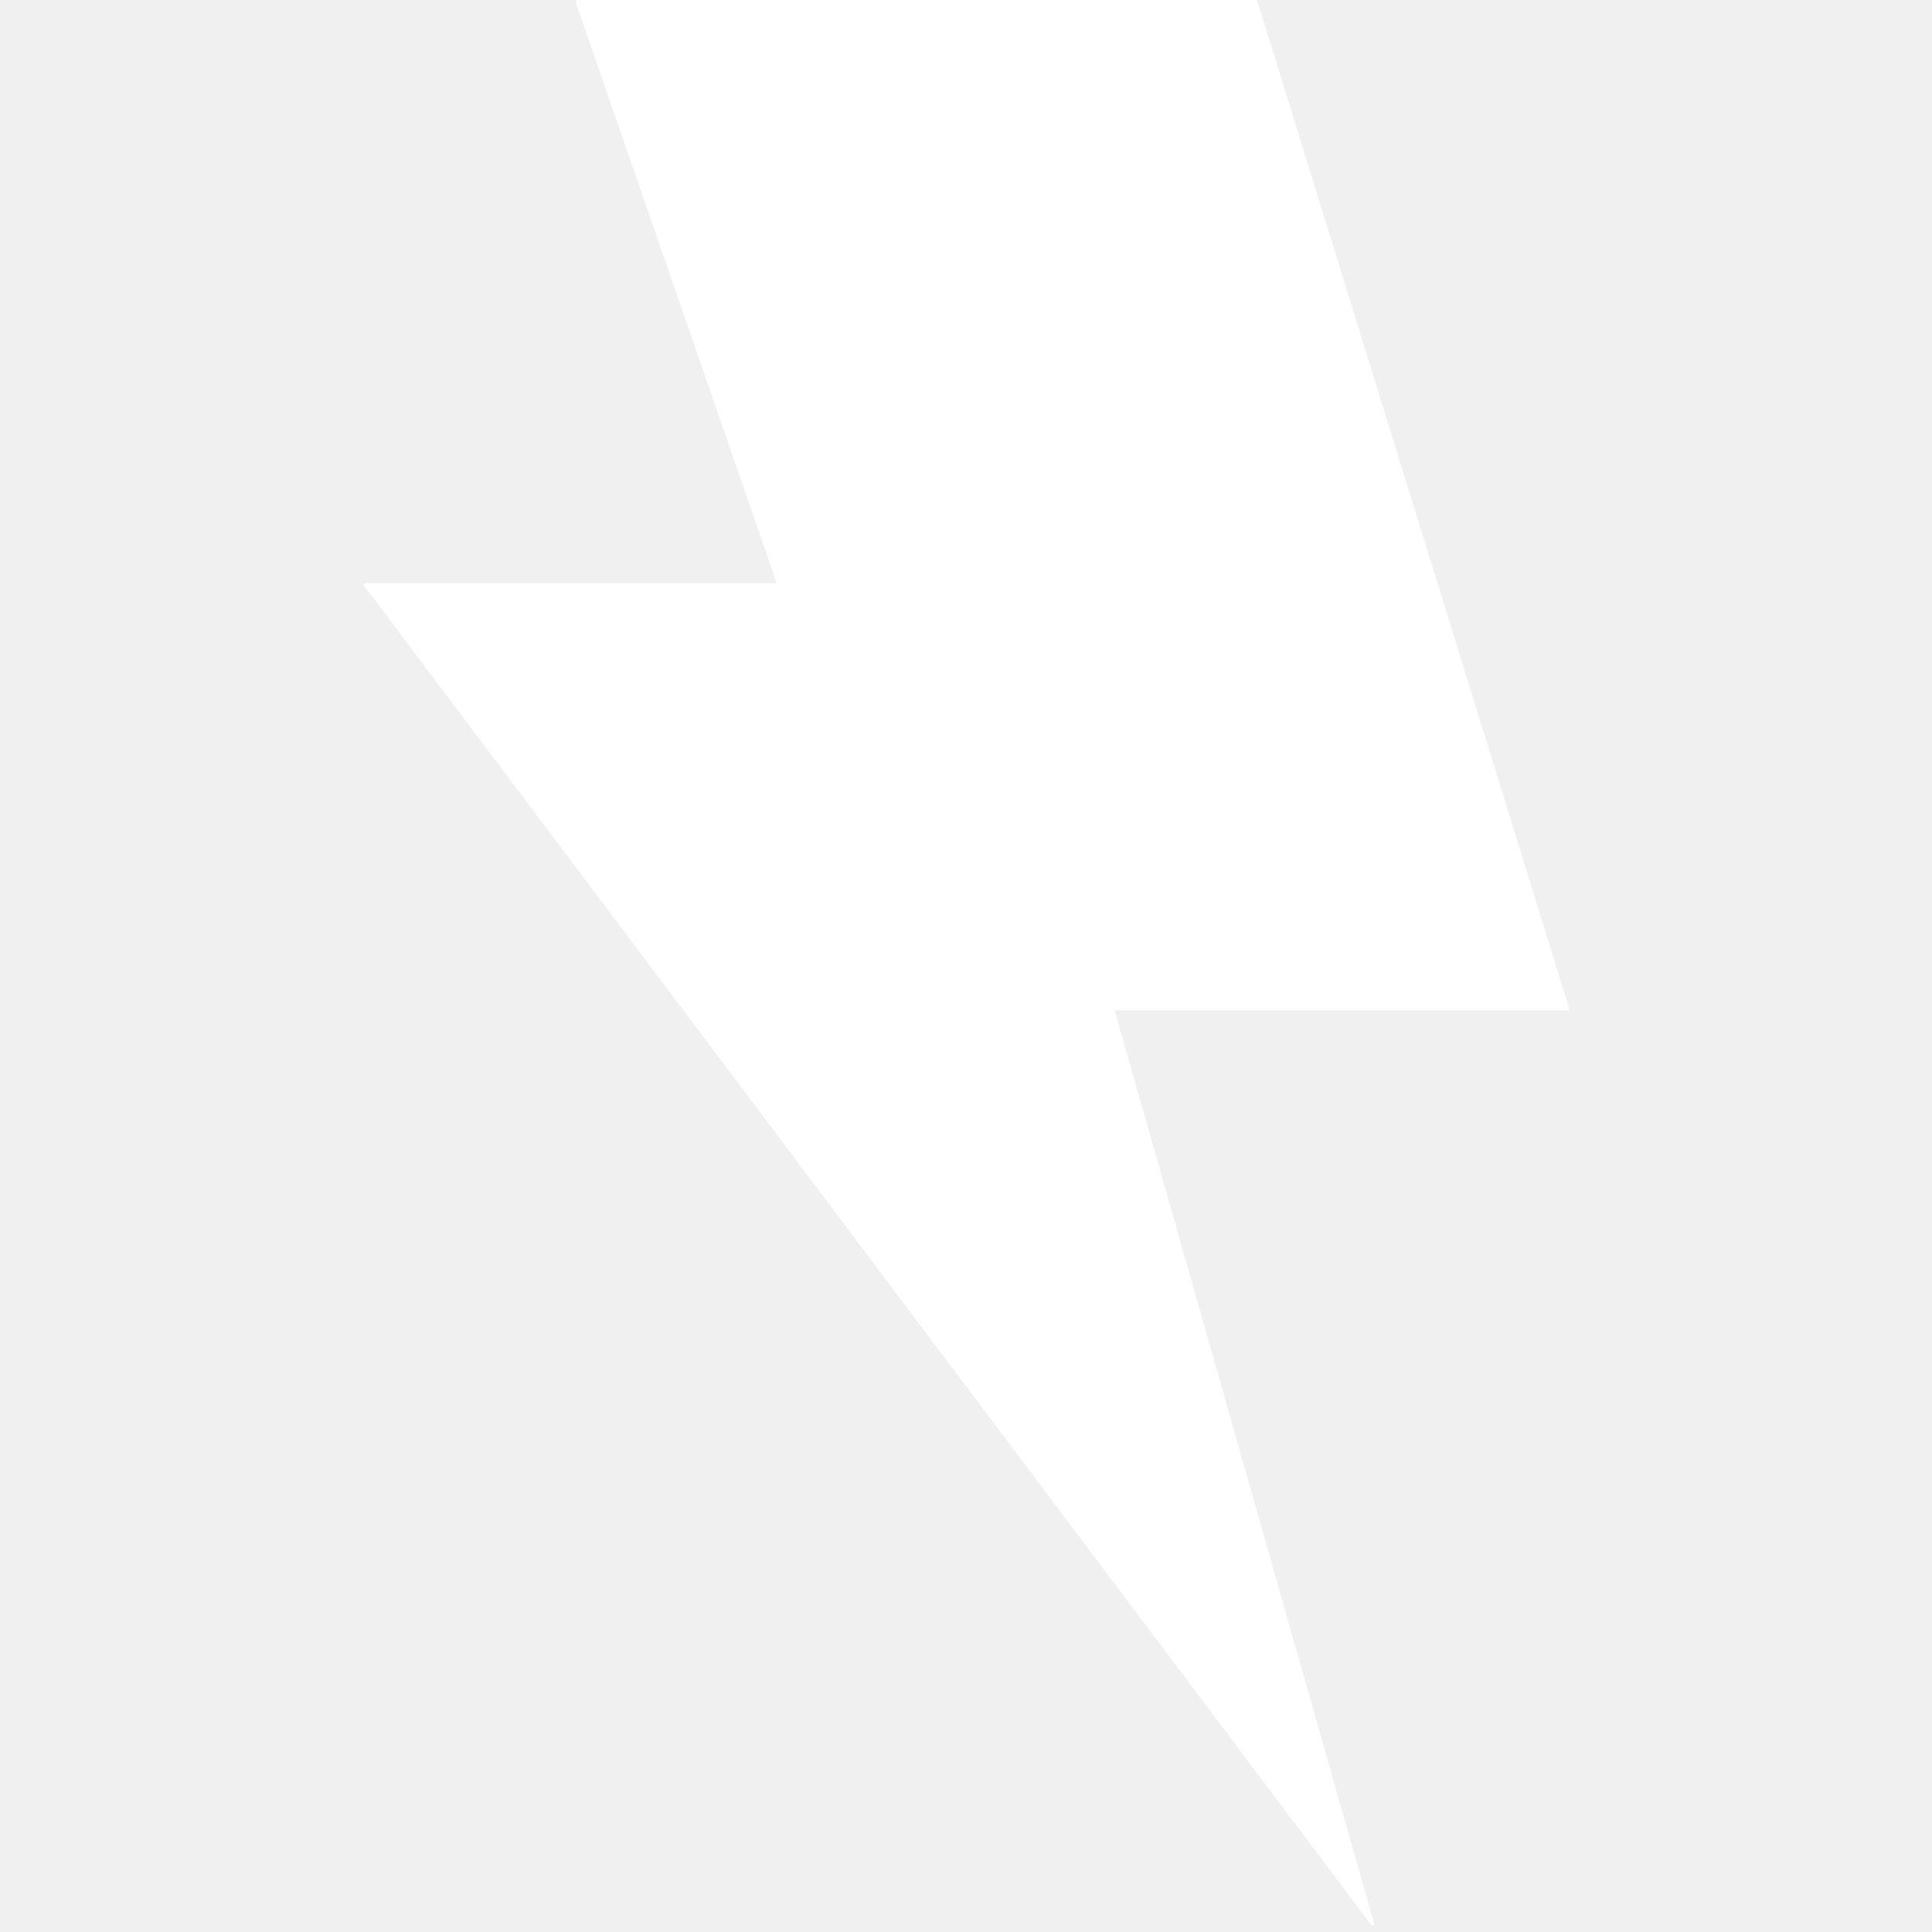
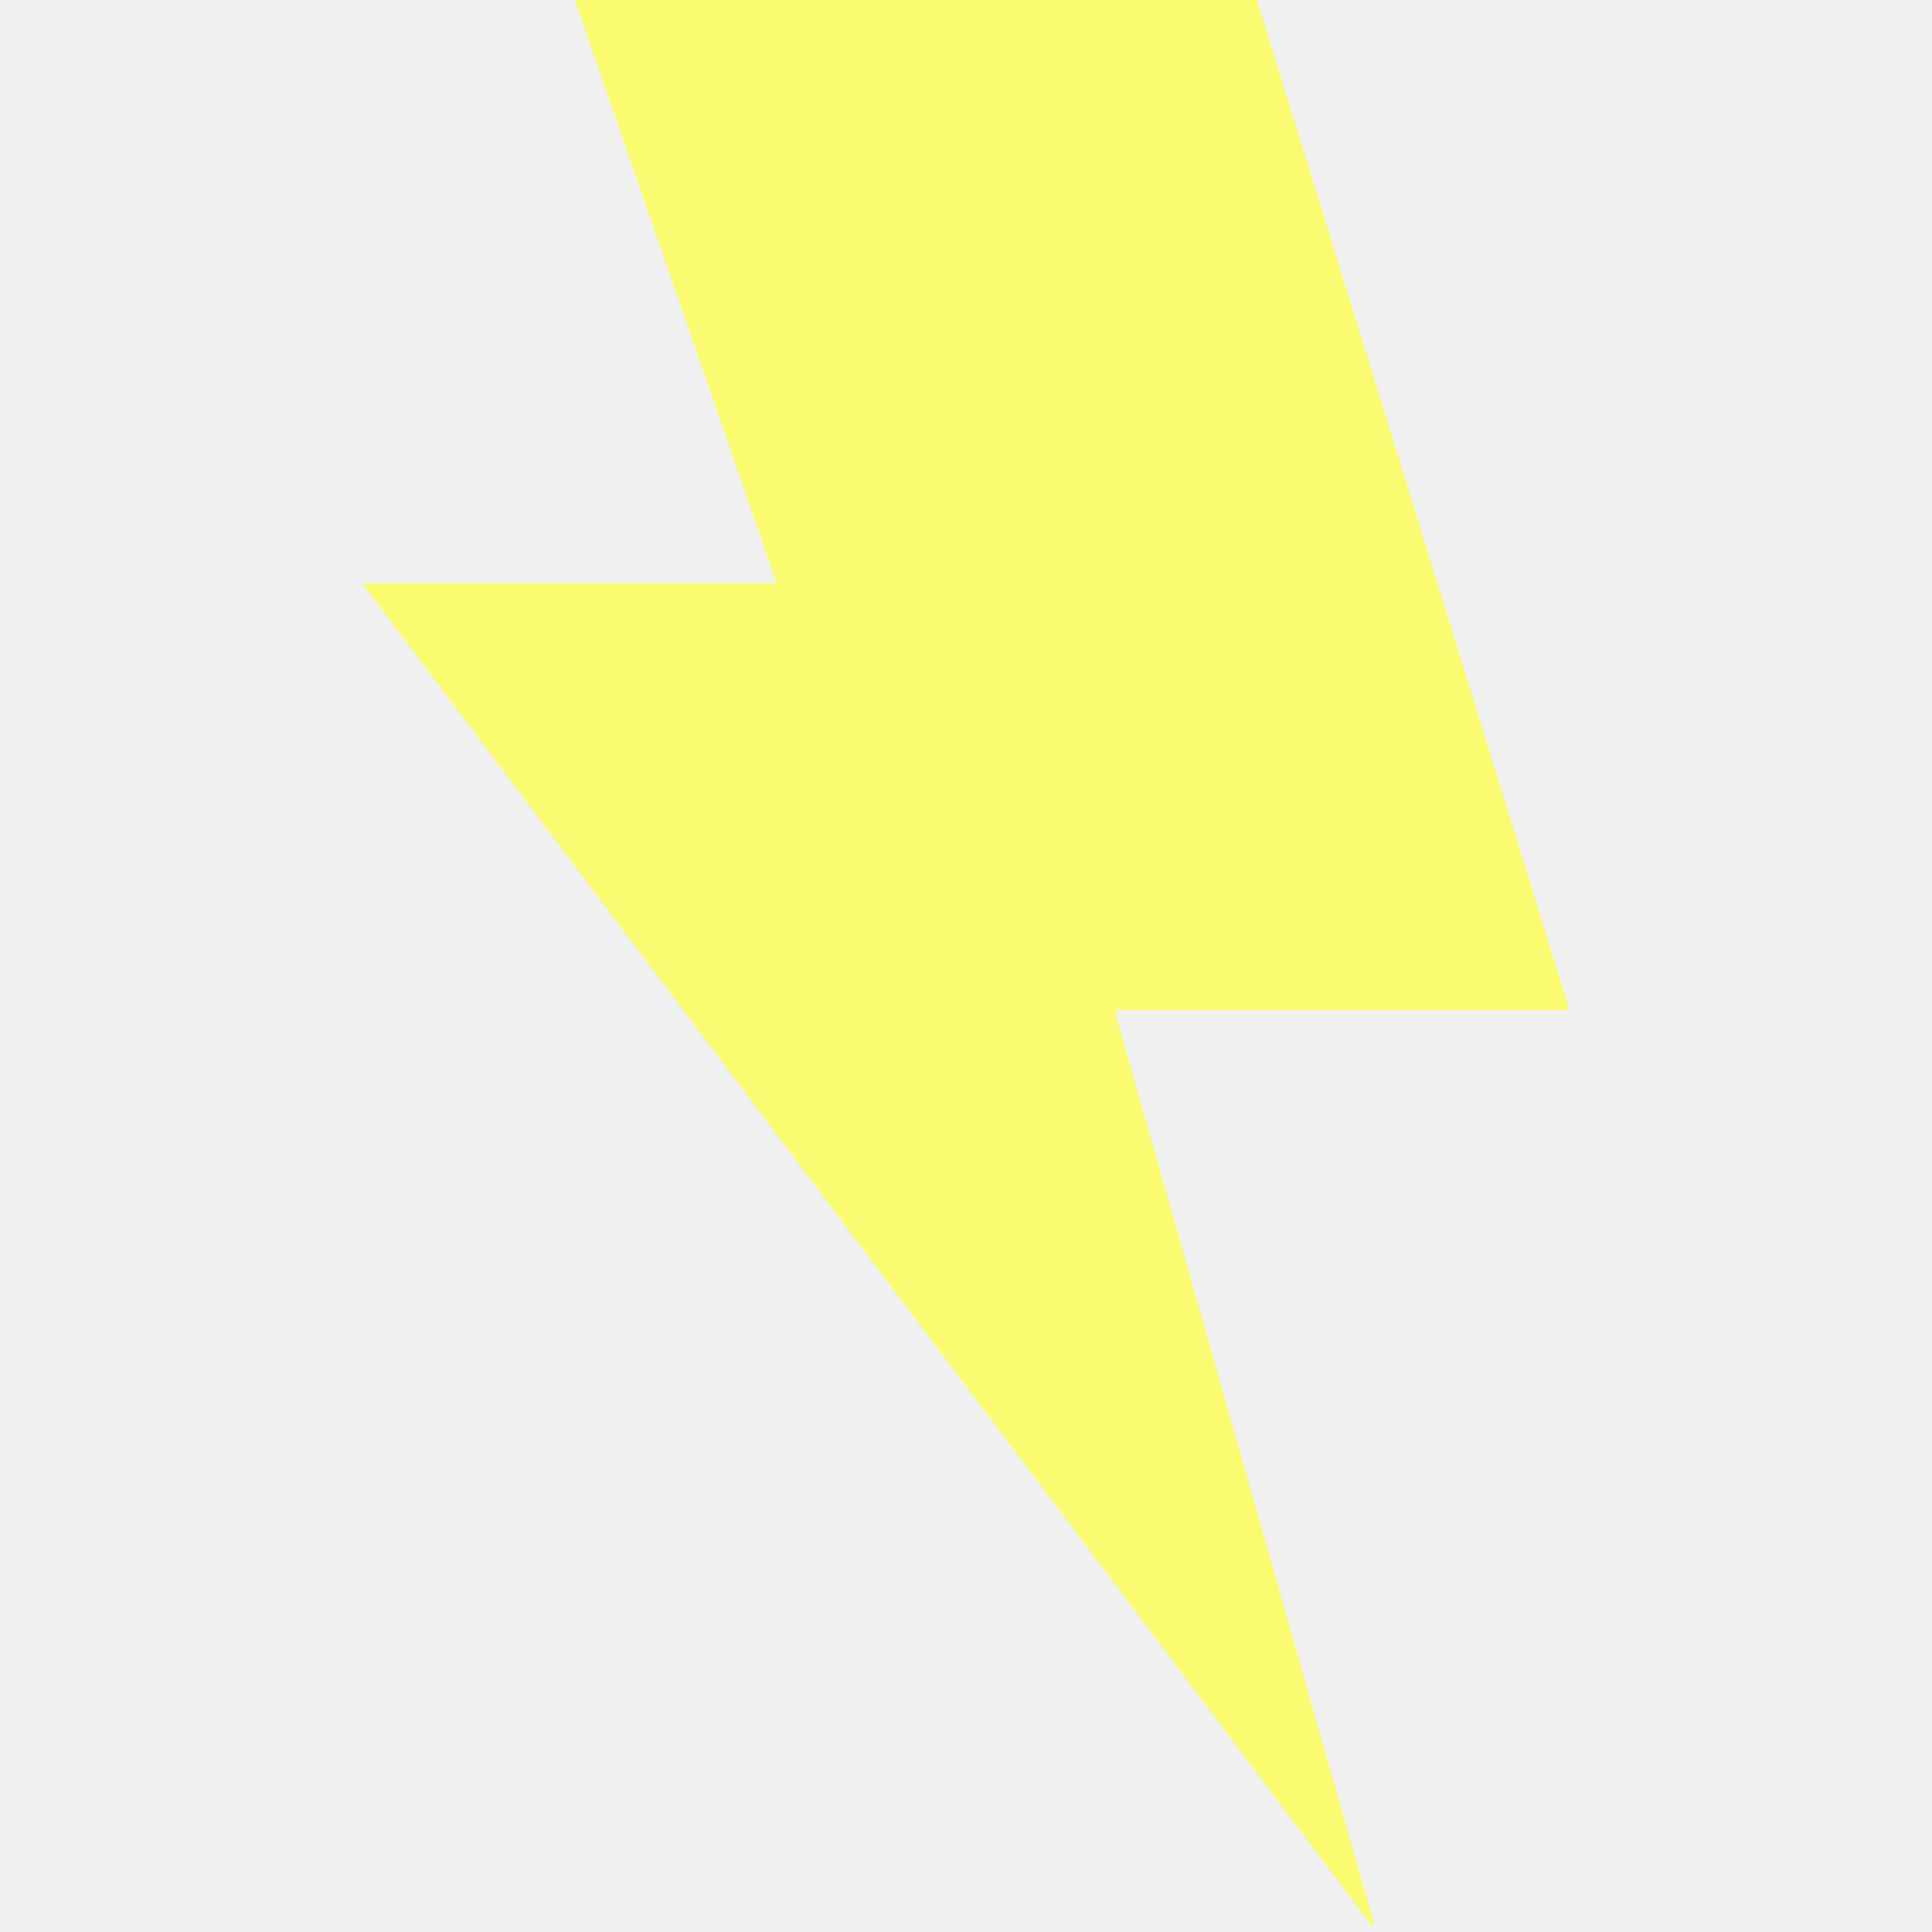
- <svg xmlns="http://www.w3.org/2000/svg" width="512" height="512" viewBox="0 0 512 512" fill="none">
-   <path fill-rule="evenodd" clip-rule="evenodd" d="M152.56 0.584C152.461 0.298 152.674 0 152.976 0H332.805C332.998 0 333.169 0.126 333.226 0.31L415.824 267.171C415.911 267.454 415.7 267.741 415.403 267.741H295.684C295.538 267.741 295.433 267.88 295.473 268.021L364.135 509.726C364.269 510.195 363.654 510.501 363.361 510.111L96.529 155.267C96.311 154.977 96.518 154.563 96.881 154.563H205.536C205.687 154.563 205.793 154.414 205.743 154.271L152.56 0.584Z" fill="white" />
+ <svg xmlns="http://www.w3.org/2000/svg" width="512" height="512" viewBox="0 0 512 512" fill="#FBFB72">
+   <path fill-rule="evenodd" clip-rule="evenodd" d="M152.56 0.584C152.461 0.298 152.674 0 152.976 0H332.805C332.998 0 333.169 0.126 333.226 0.31L415.824 267.171C415.911 267.454 415.7 267.741 415.403 267.741H295.684C295.538 267.741 295.433 267.88 295.473 268.021L364.135 509.726C364.269 510.195 363.654 510.501 363.361 510.111L96.529 155.267C96.311 154.977 96.518 154.563 96.881 154.563H205.536C205.687 154.563 205.793 154.414 205.743 154.271L152.56 0.584Z" fill="#FBFB72" />
</svg>
